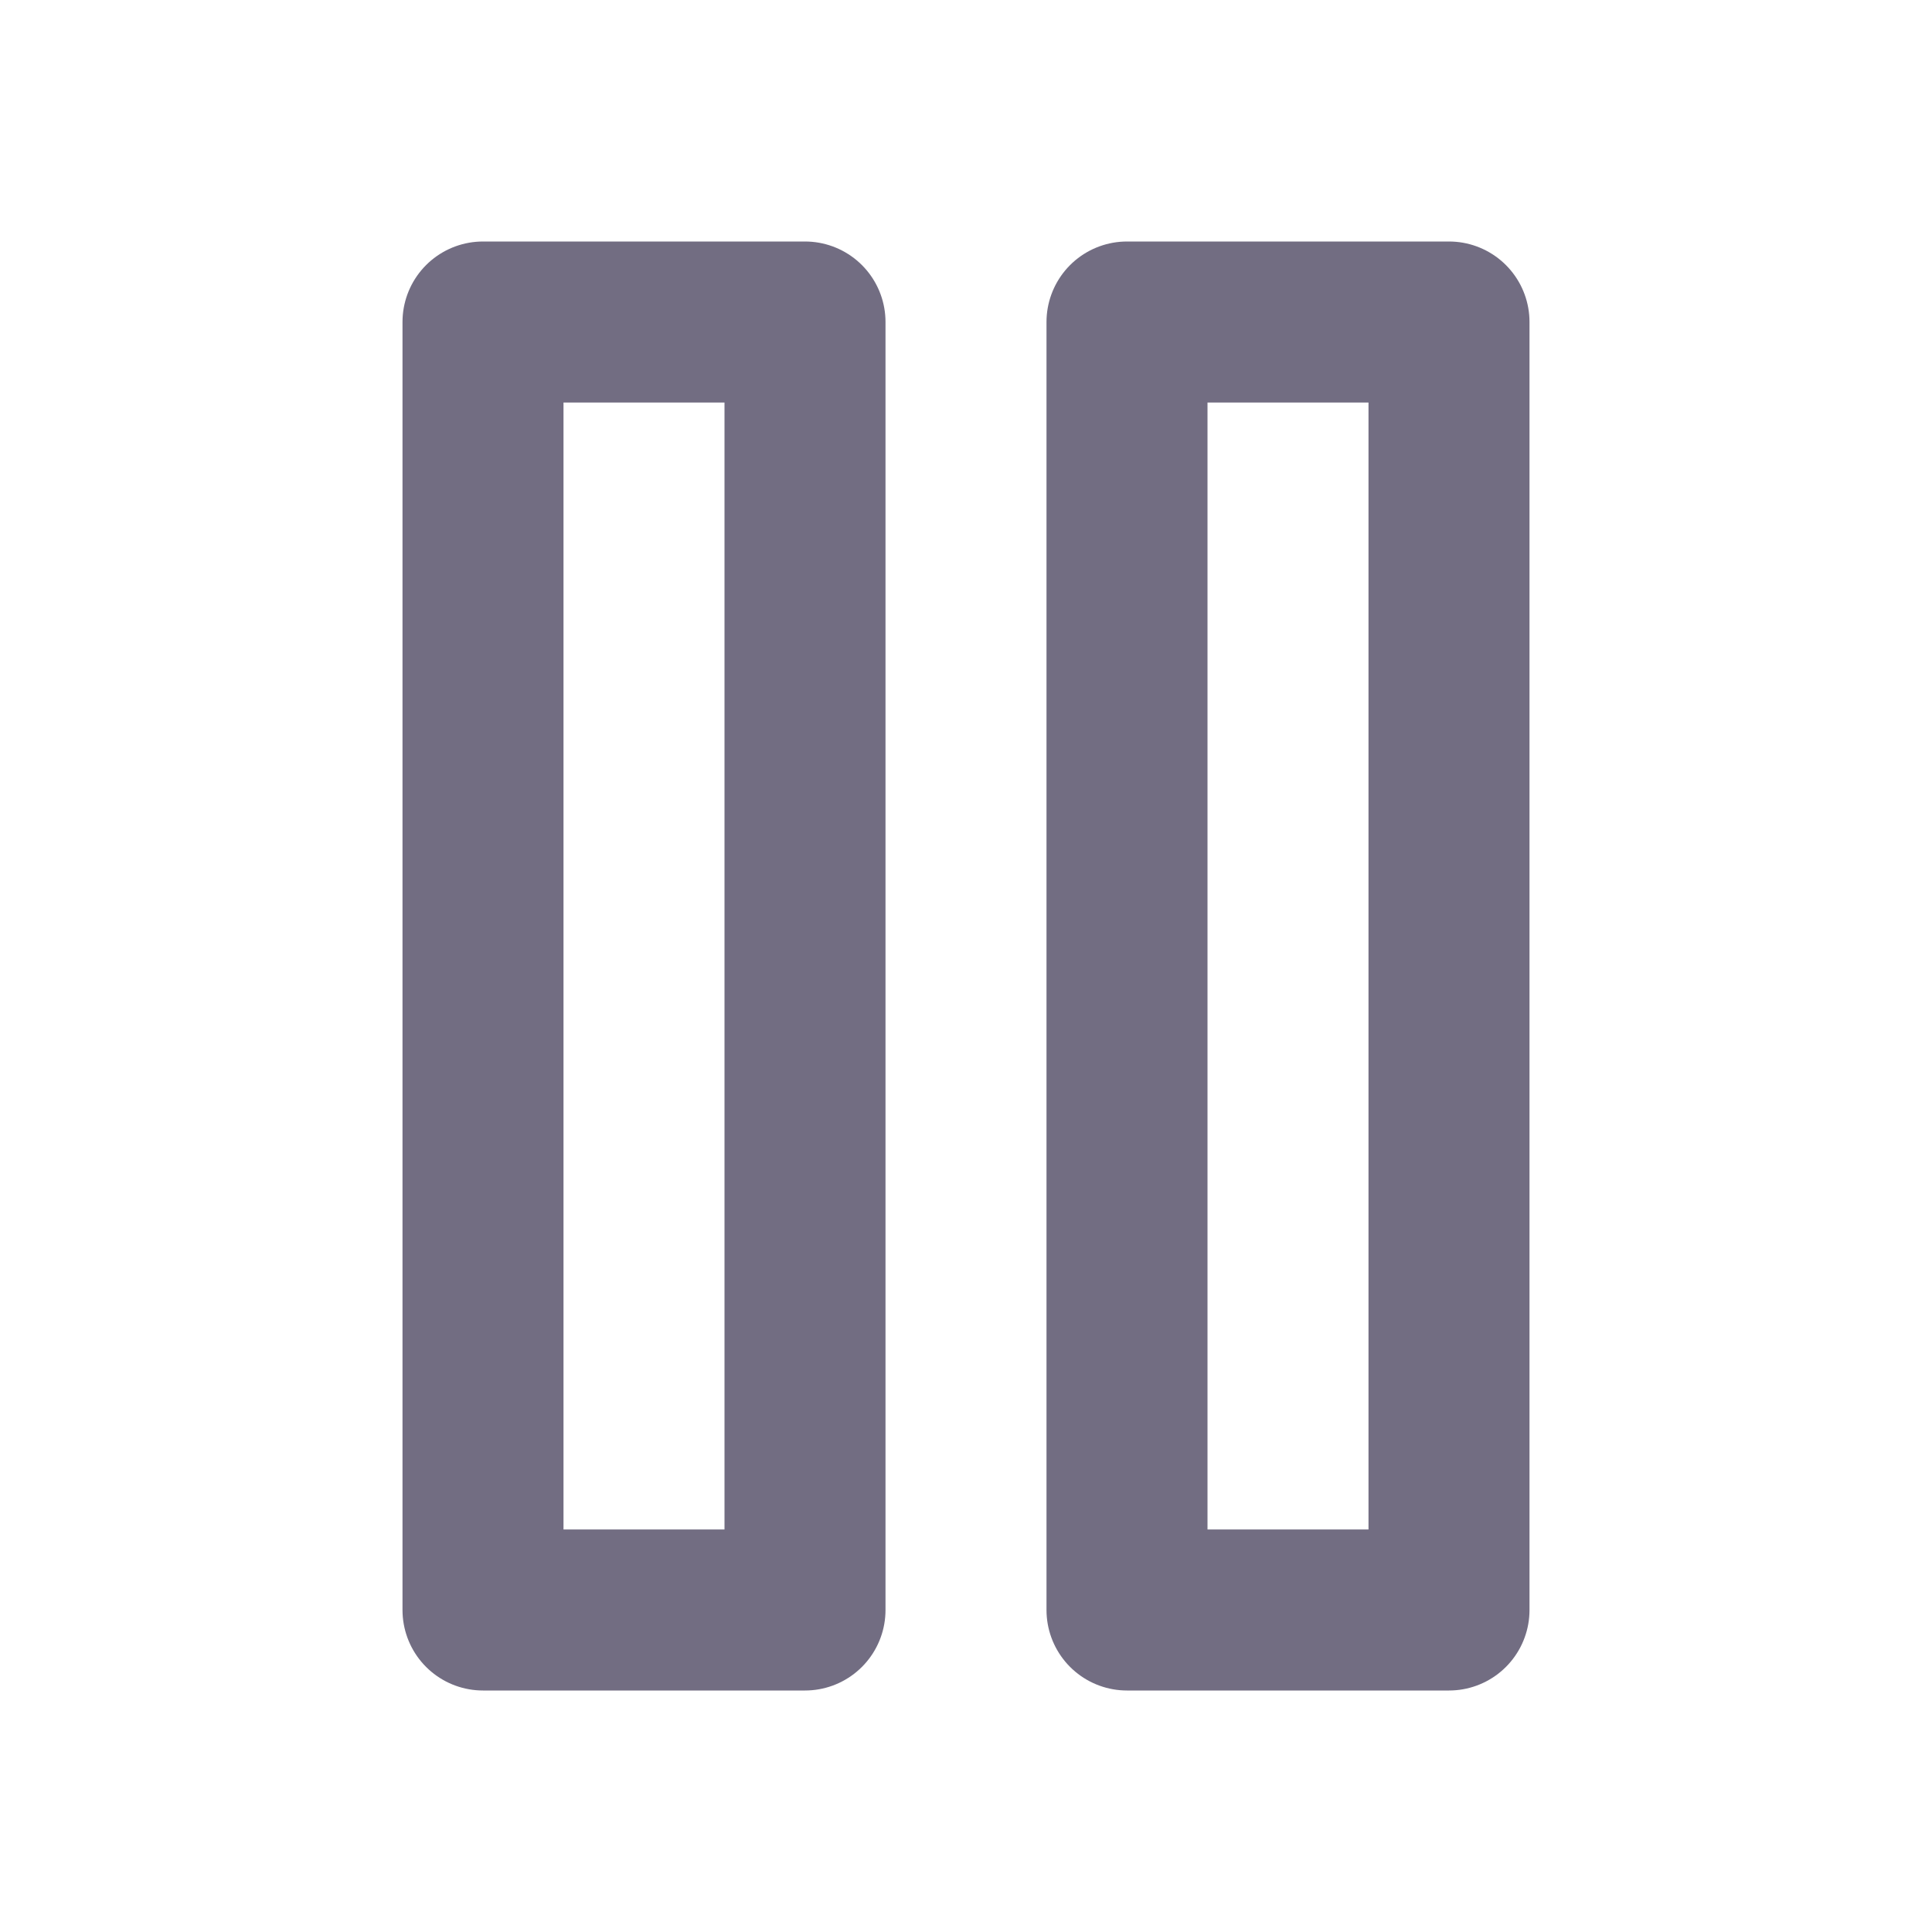
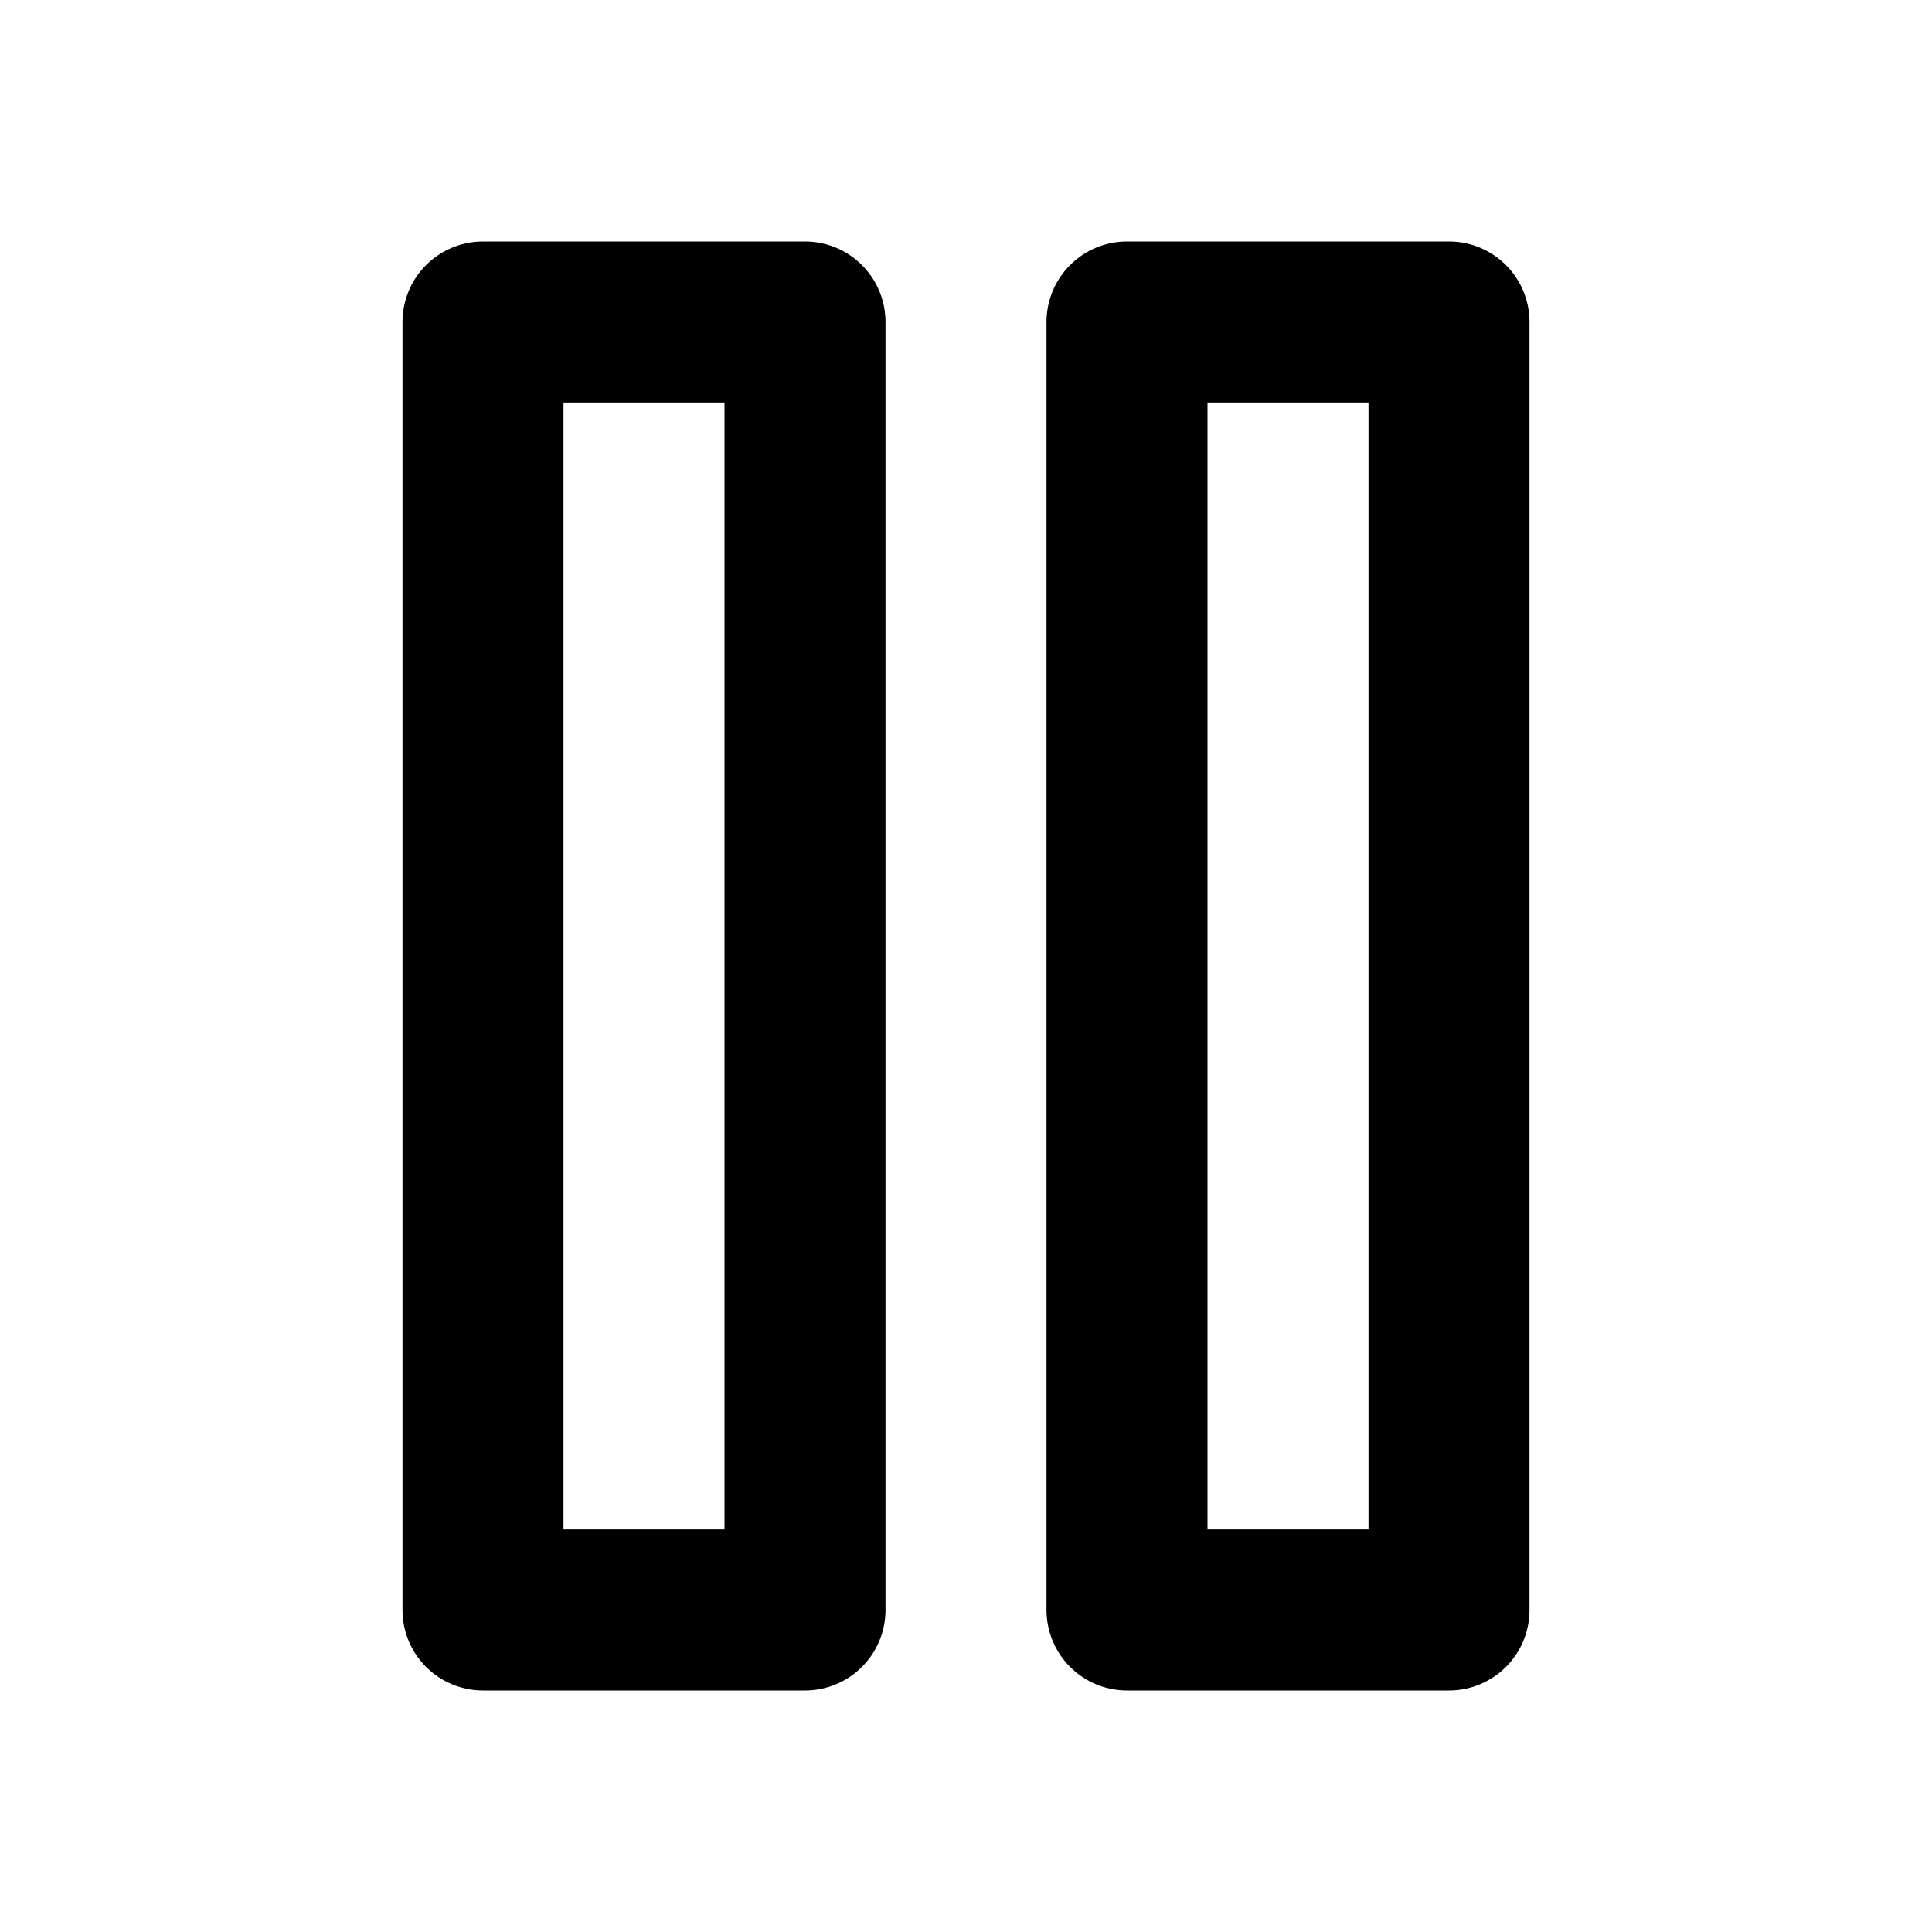
<svg xmlns="http://www.w3.org/2000/svg" width="24px" height="24px" viewBox="0 0 24 24" version="1.1">
  <defs />
  <g id="Icons" stroke="none" stroke-width="1" fill="none" fill-rule="evenodd" stroke-linecap="round" stroke-linejoin="round">
-     <g id="icons/pause" stroke="#726D82" stroke-width="2">
+     <g id="icons/pause" stroke="#000000" stroke-width="2">
      <g id="pause" transform="translate(6, 4)">
        <rect id="Rectangle-path" x="0" y="0" width="4" height="16" />
        <rect id="Rectangle-path" x="8" y="0" width="4" height="16" />
      </g>
    </g>
  </g>
</svg>
